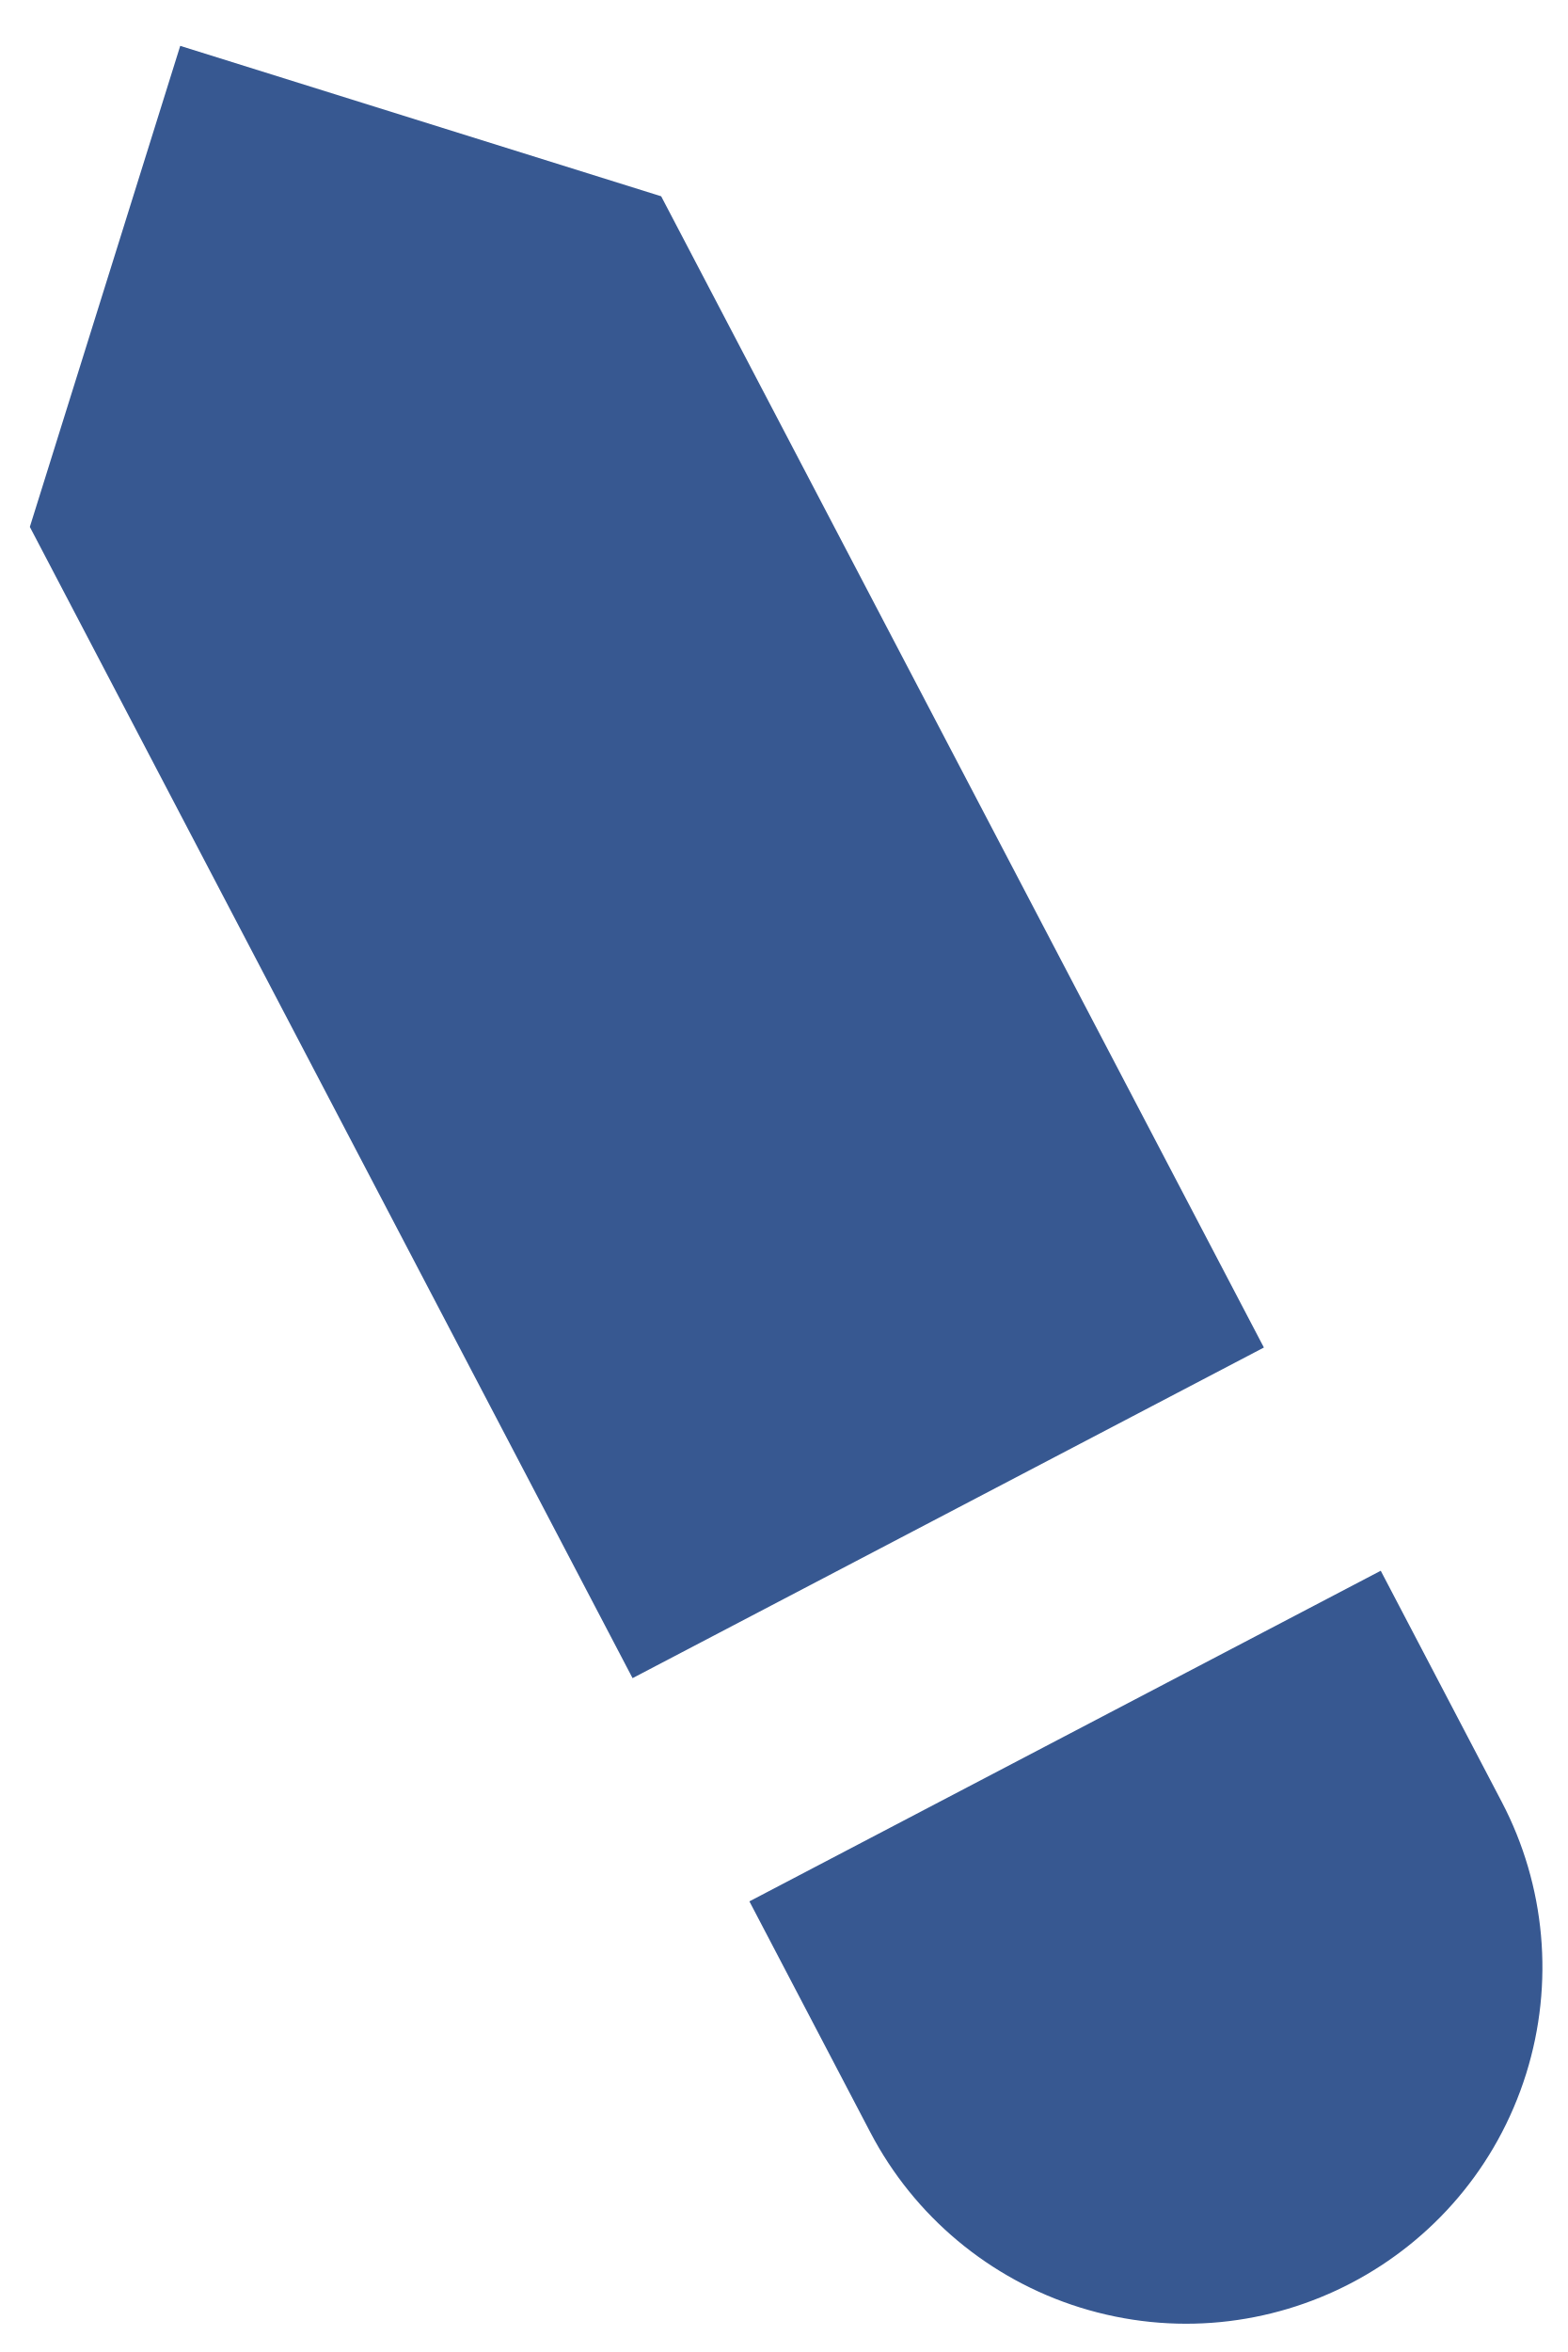
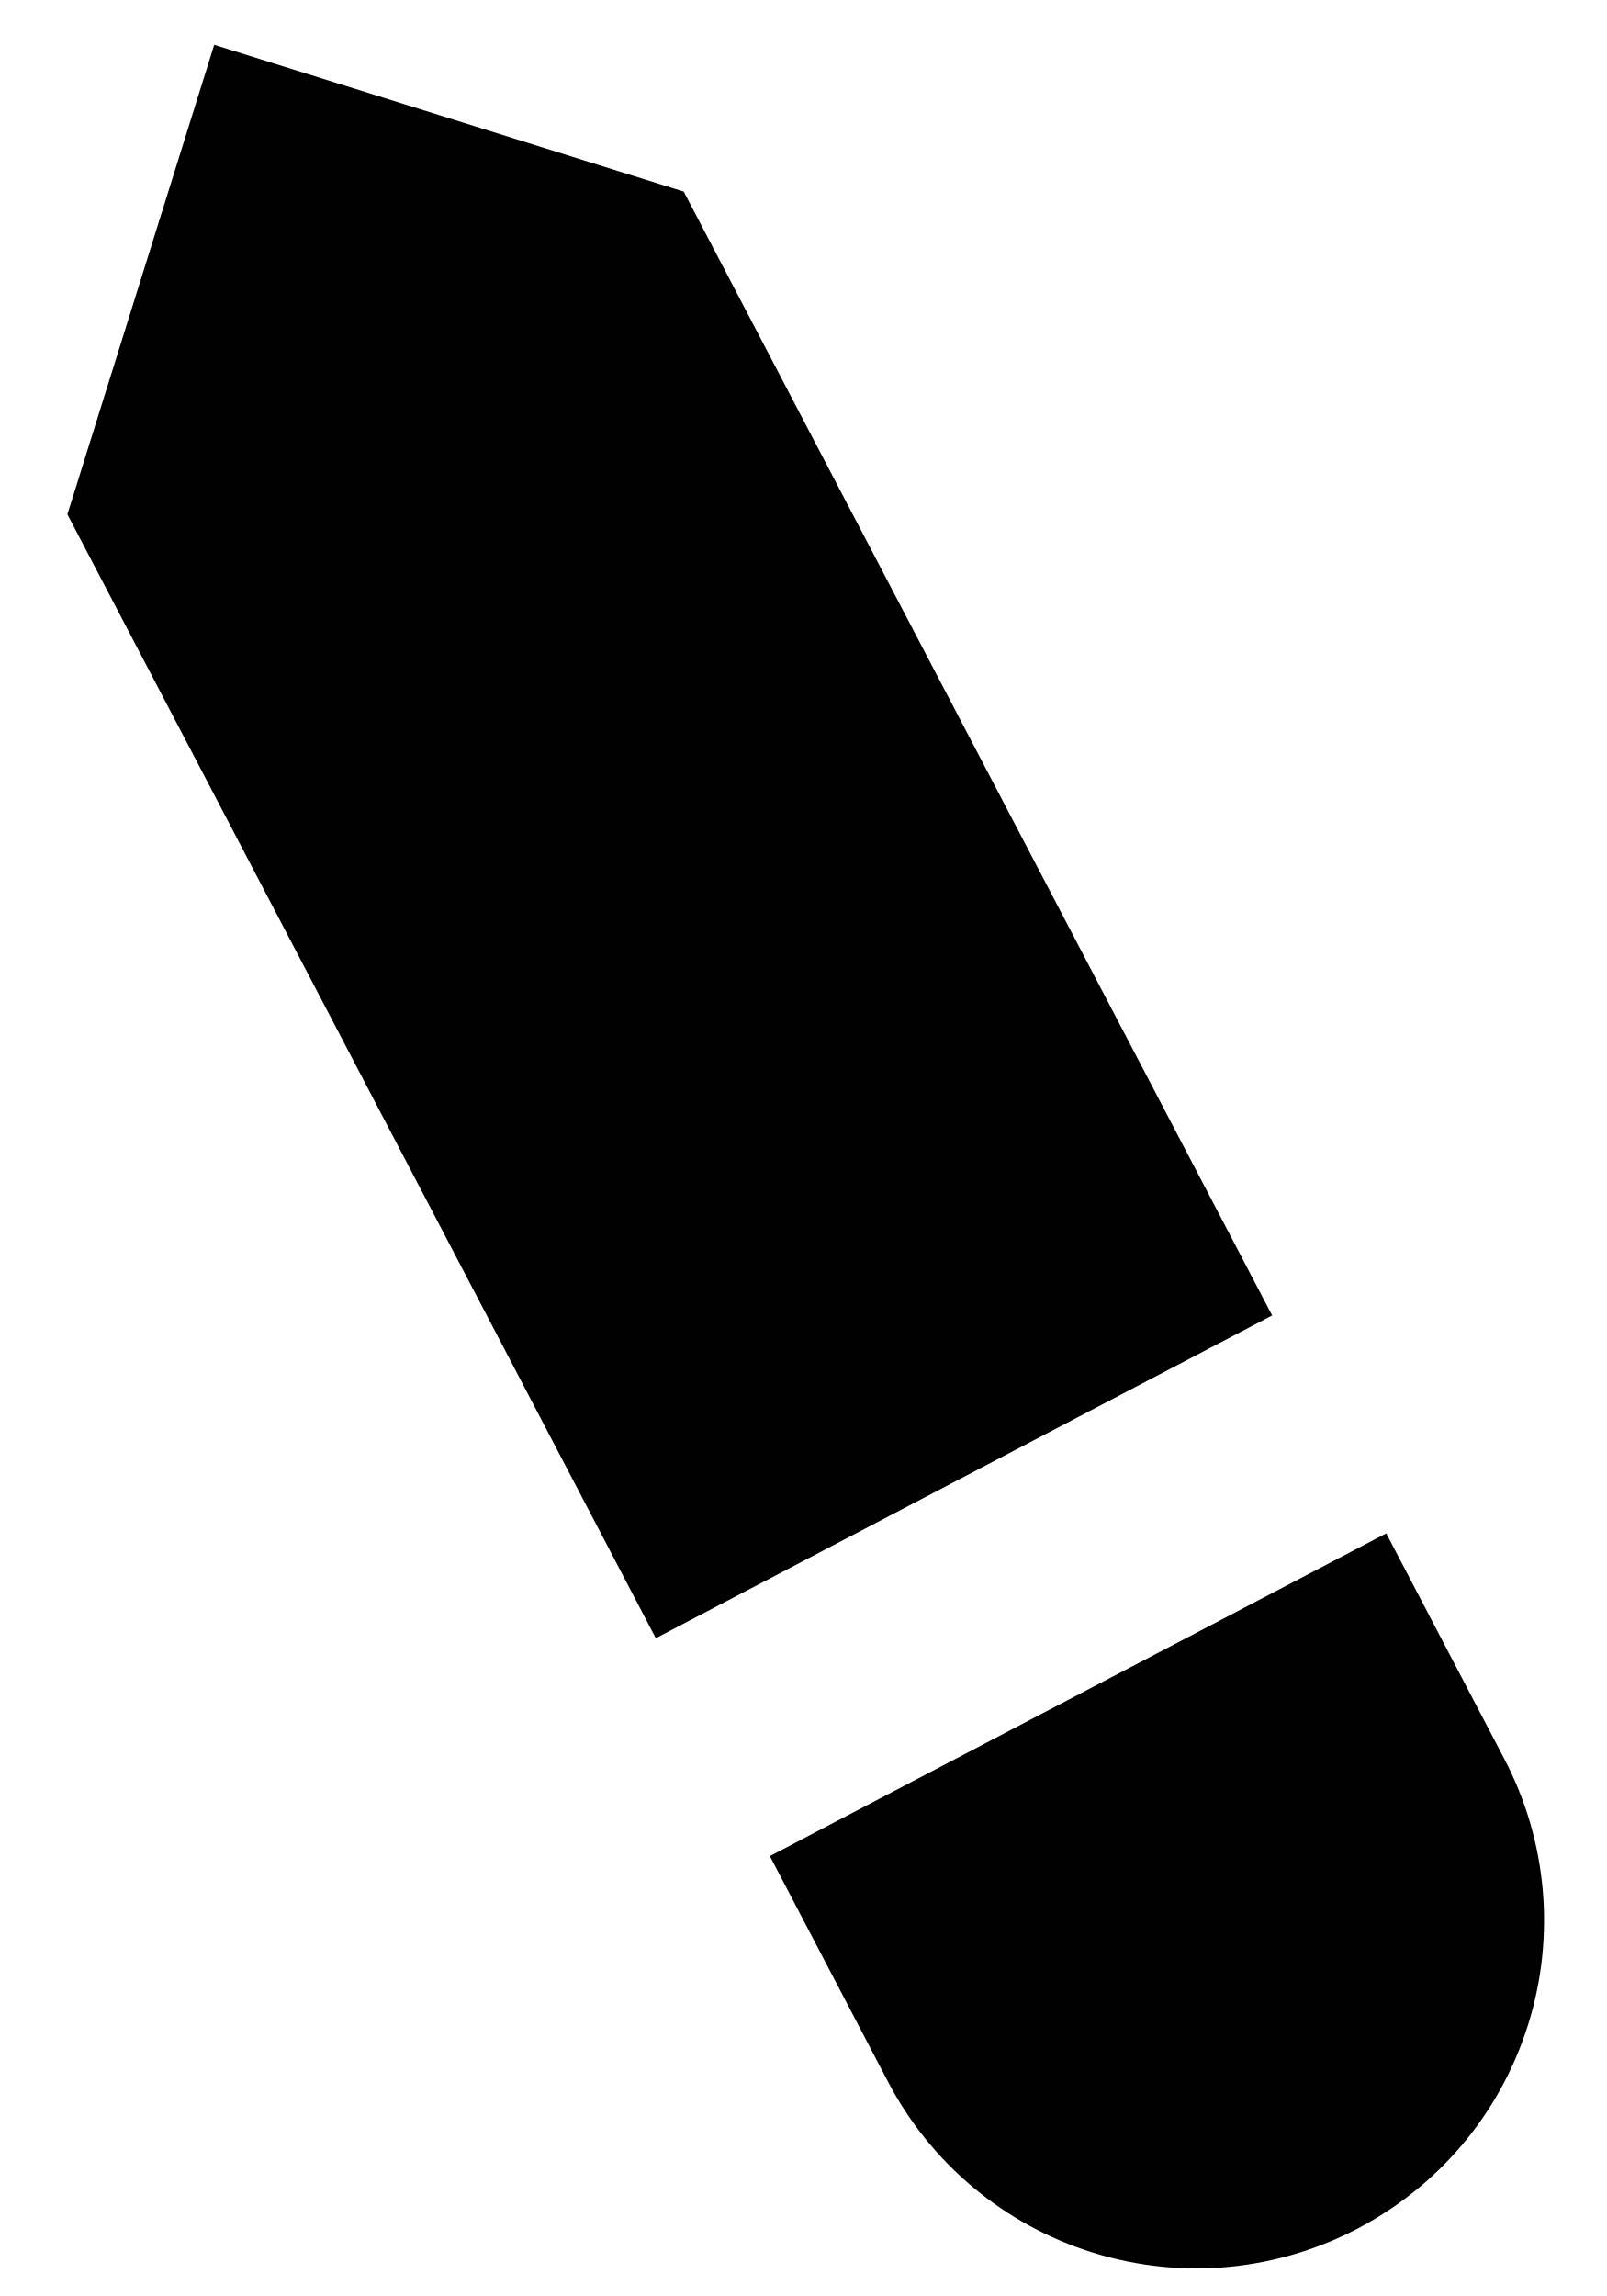
- <svg xmlns="http://www.w3.org/2000/svg" width="28" height="42" viewBox="0 0 28 42" fill="none">
-   <path d="M22.574 24.063L11.809 3.505L3.219 0.819L0.533 9.409L11.298 29.967L22.574 24.063Z" fill="#375891" />
-   <path d="M24.661 28.049L13.385 33.953L15.547 38.082C16.33 39.577 17.675 40.7 19.286 41.204C22.64 42.252 26.21 40.383 27.259 37.029C27.762 35.418 27.606 33.673 26.823 32.178L24.661 28.049Z" fill="#375891" />
+ <svg xmlns="http://www.w3.org/2000/svg" width="14" height="20" viewBox="0 0 28 42" fill="">
+   <path d="M22.574 24.063L11.809 3.505L3.219 0.819L0.533 9.409L11.298 29.967L22.574 24.063Z" fill="" />
+   <path d="M24.661 28.049L13.385 33.953L15.547 38.082C16.33 39.577 17.675 40.7 19.286 41.204C22.64 42.252 26.21 40.383 27.259 37.029C27.762 35.418 27.606 33.673 26.823 32.178L24.661 28.049Z" fill="" />
</svg>
